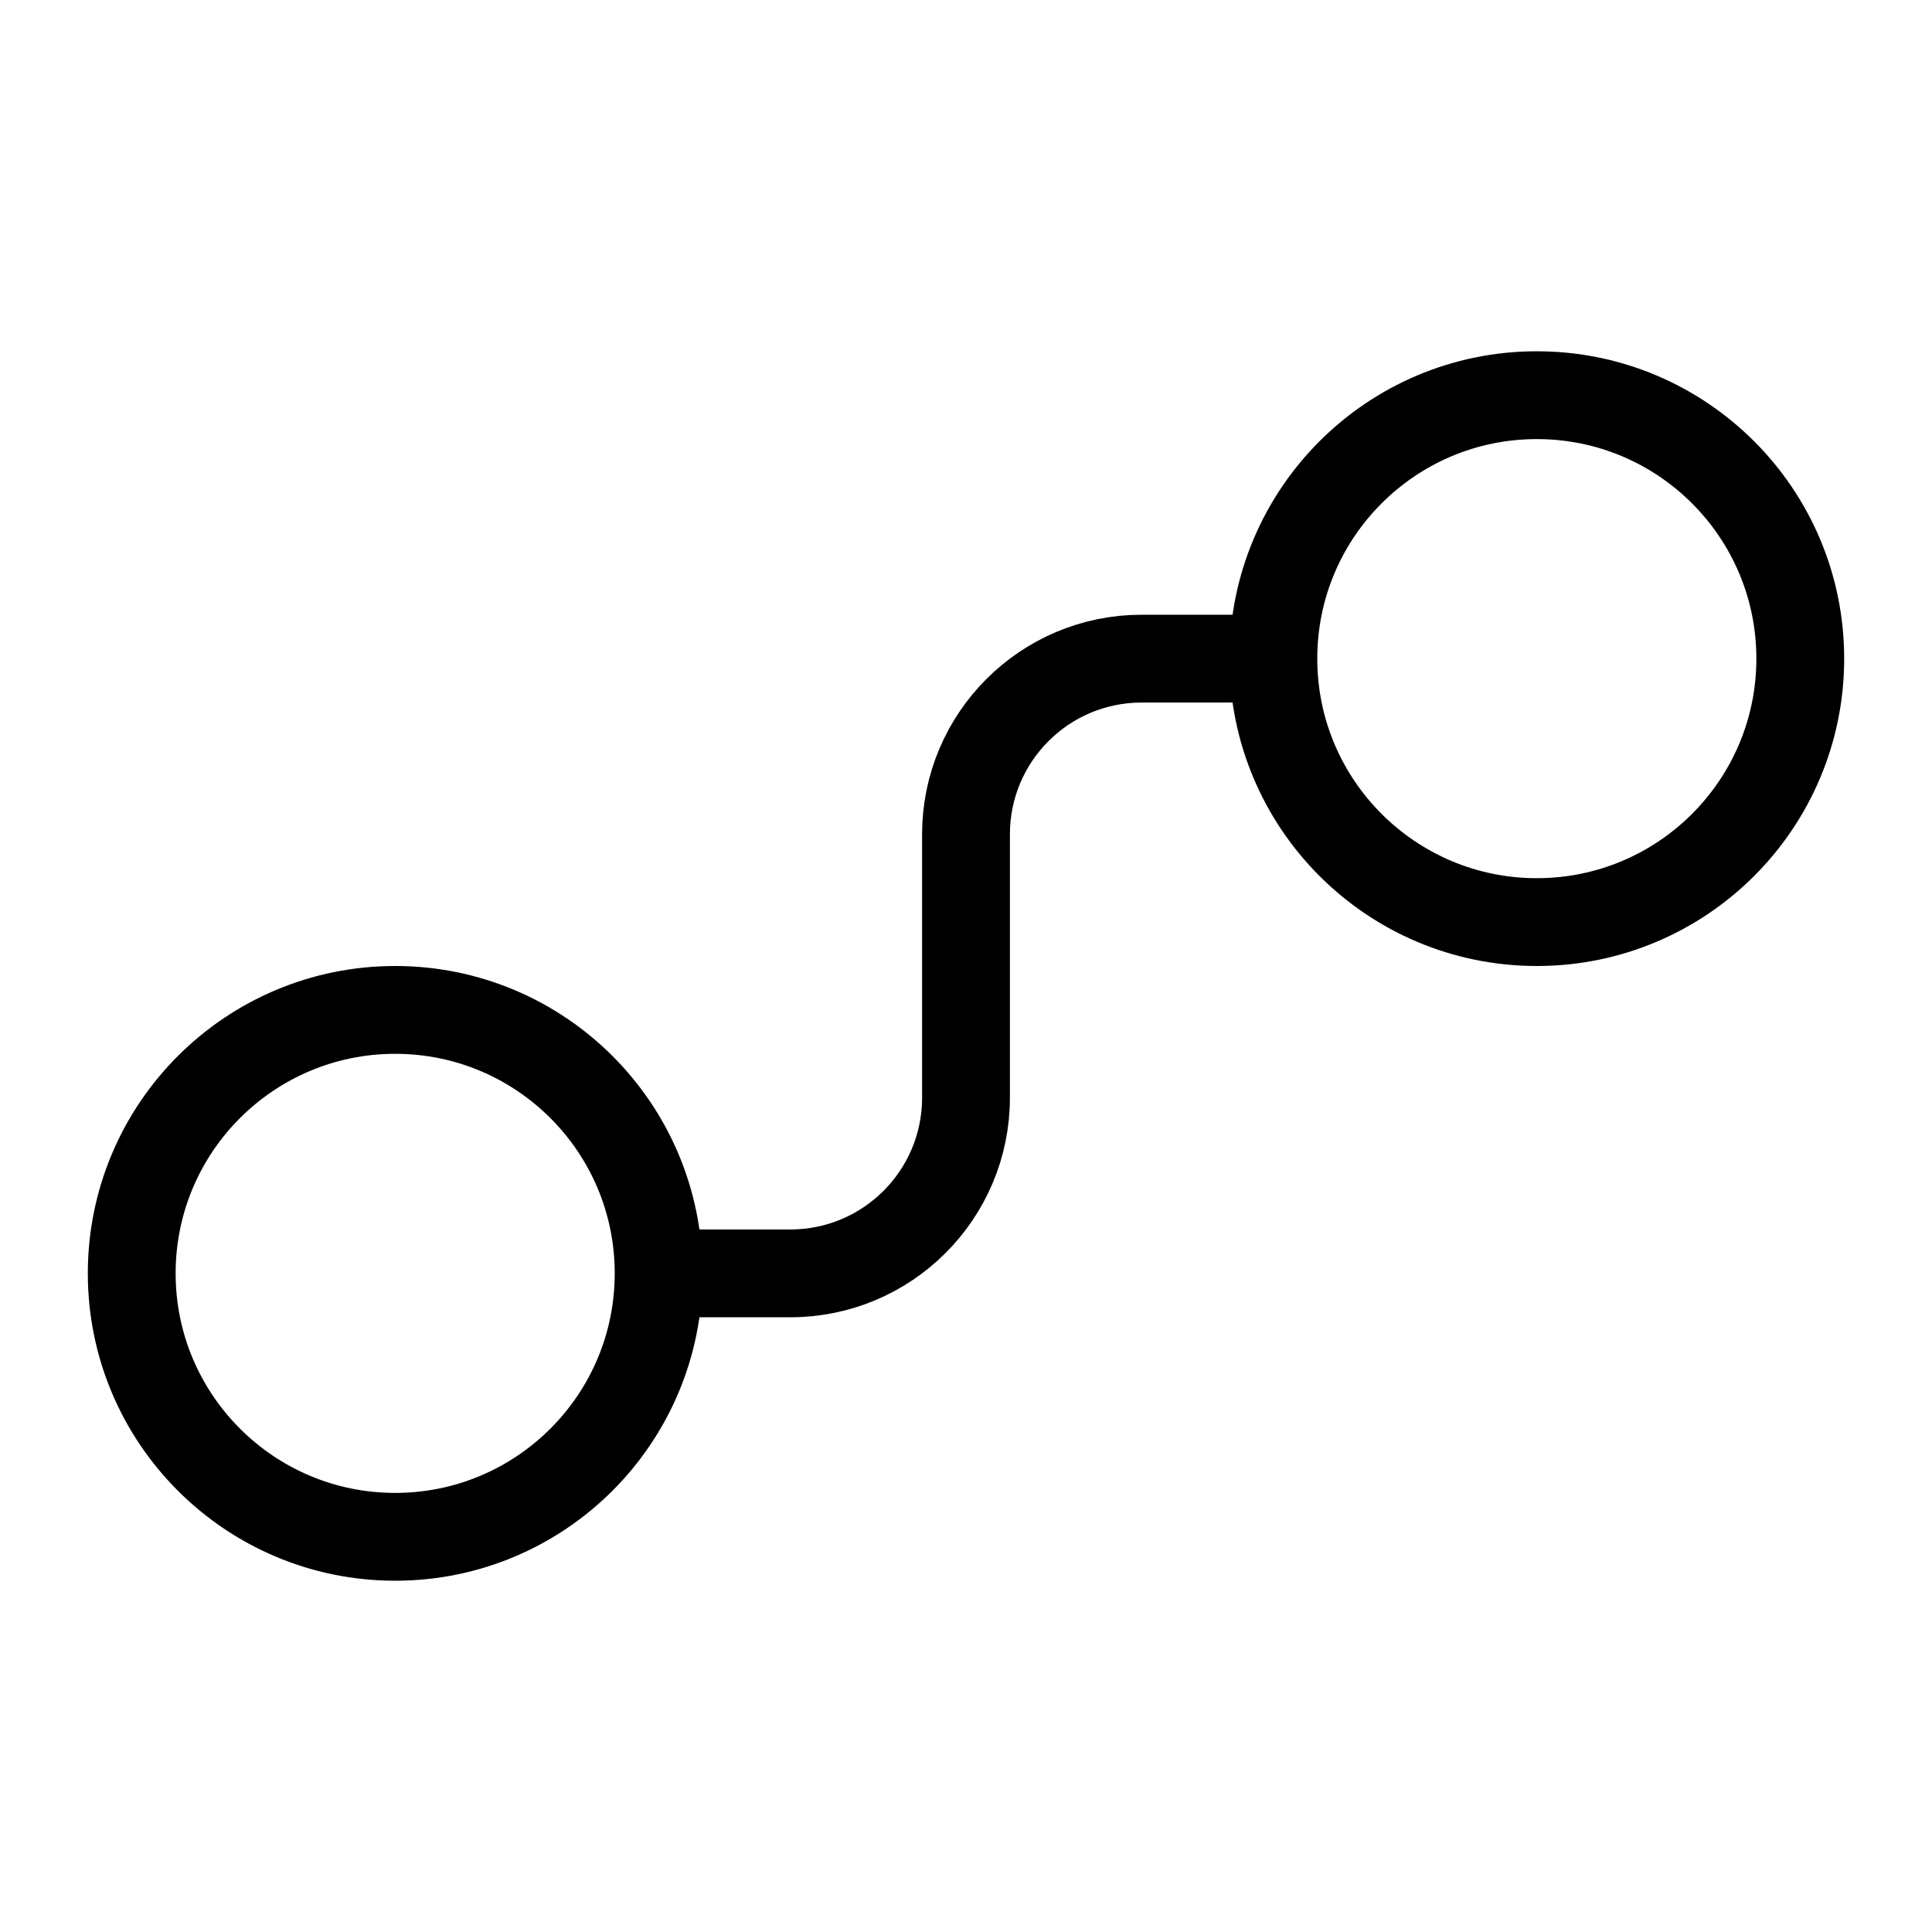
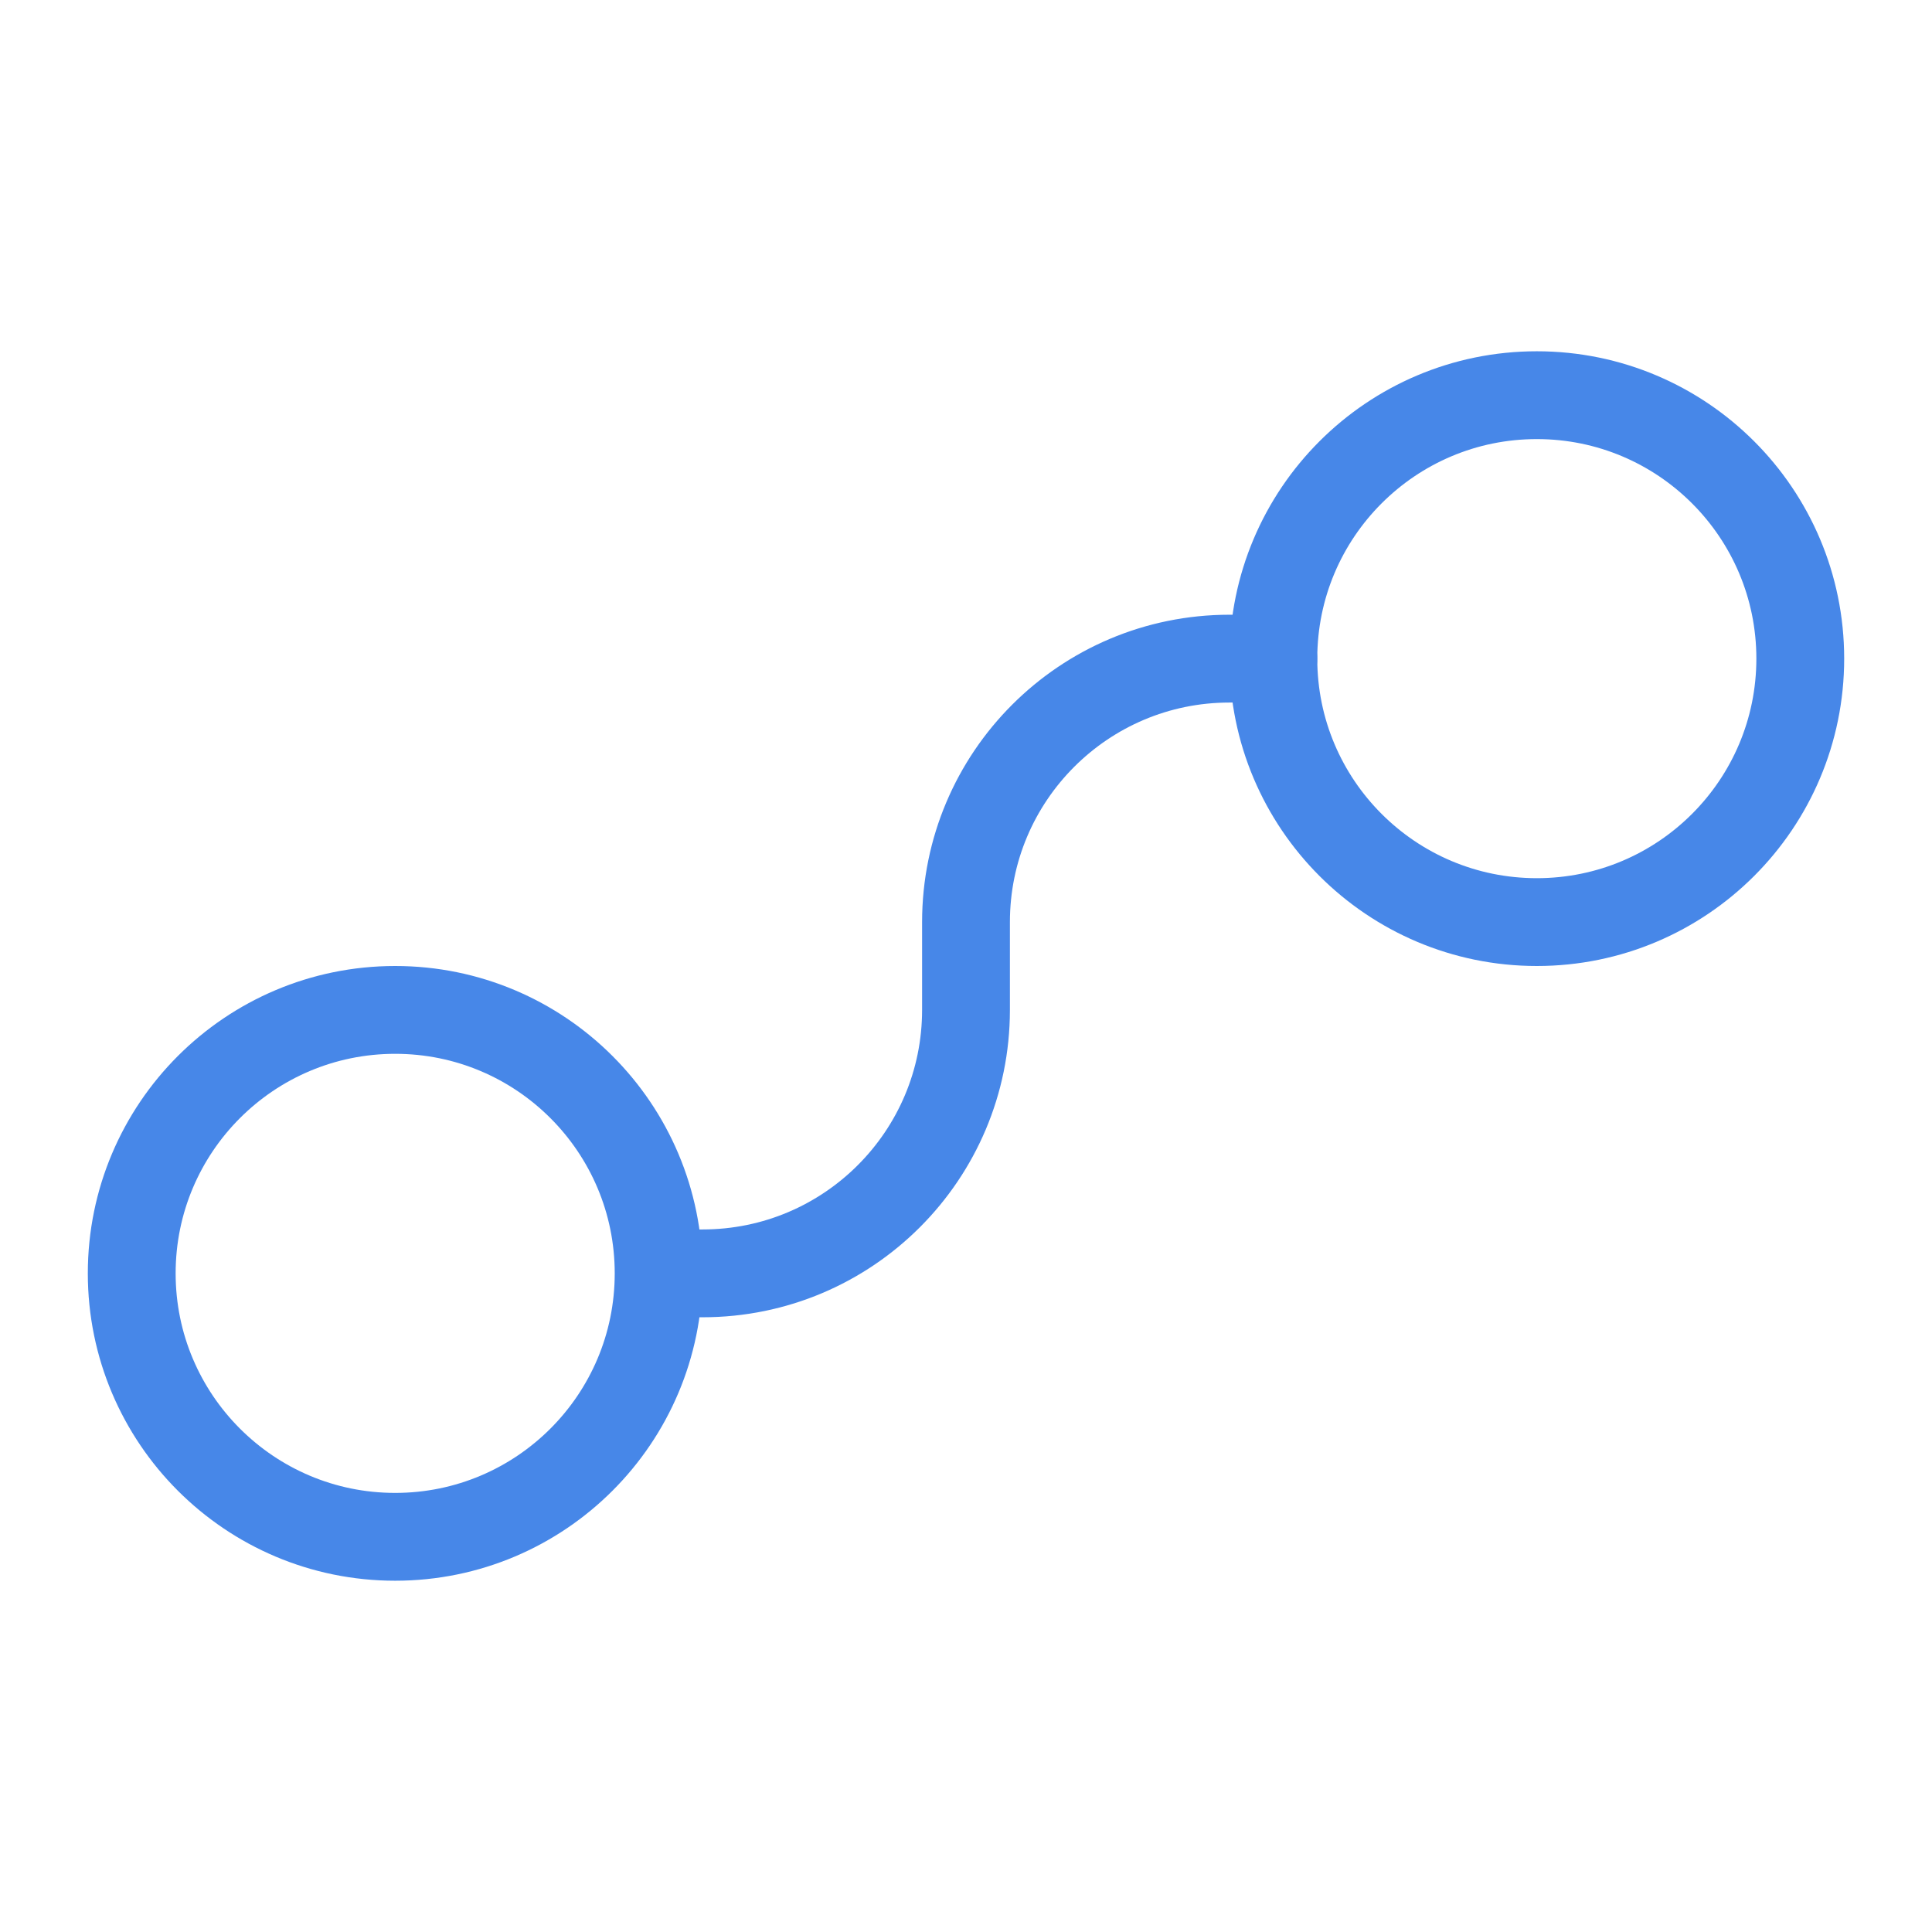
<svg xmlns="http://www.w3.org/2000/svg" width="44" height="44" viewBox="0 0 44 44" fill="none">
-   <circle cx="9" cy="29" r="6" stroke="black" stroke-width="2" />
-   <path d="M15.5 29H18C20.209 29 22 27.209 22 25V19C22 16.791 23.791 15 26 15H29" stroke="black" stroke-width="2" />
-   <circle cx="35" cy="15" r="6" stroke="black" stroke-width="2" />
+   <circle cx="9" cy="29" r="6" stroke="#4787E8" stroke-width="2" stroke-linecap="round" />
+   <path d="M15.5 29H16C19.314 29 22 26.314 22 23V21C22 17.686 24.686 15 28 15H29" stroke="#4787E8" stroke-width="2" stroke-linecap="round" />
+   <circle cx="35" cy="15" r="6" stroke="#4787E8" stroke-width="2" stroke-linecap="round" />
</svg>
